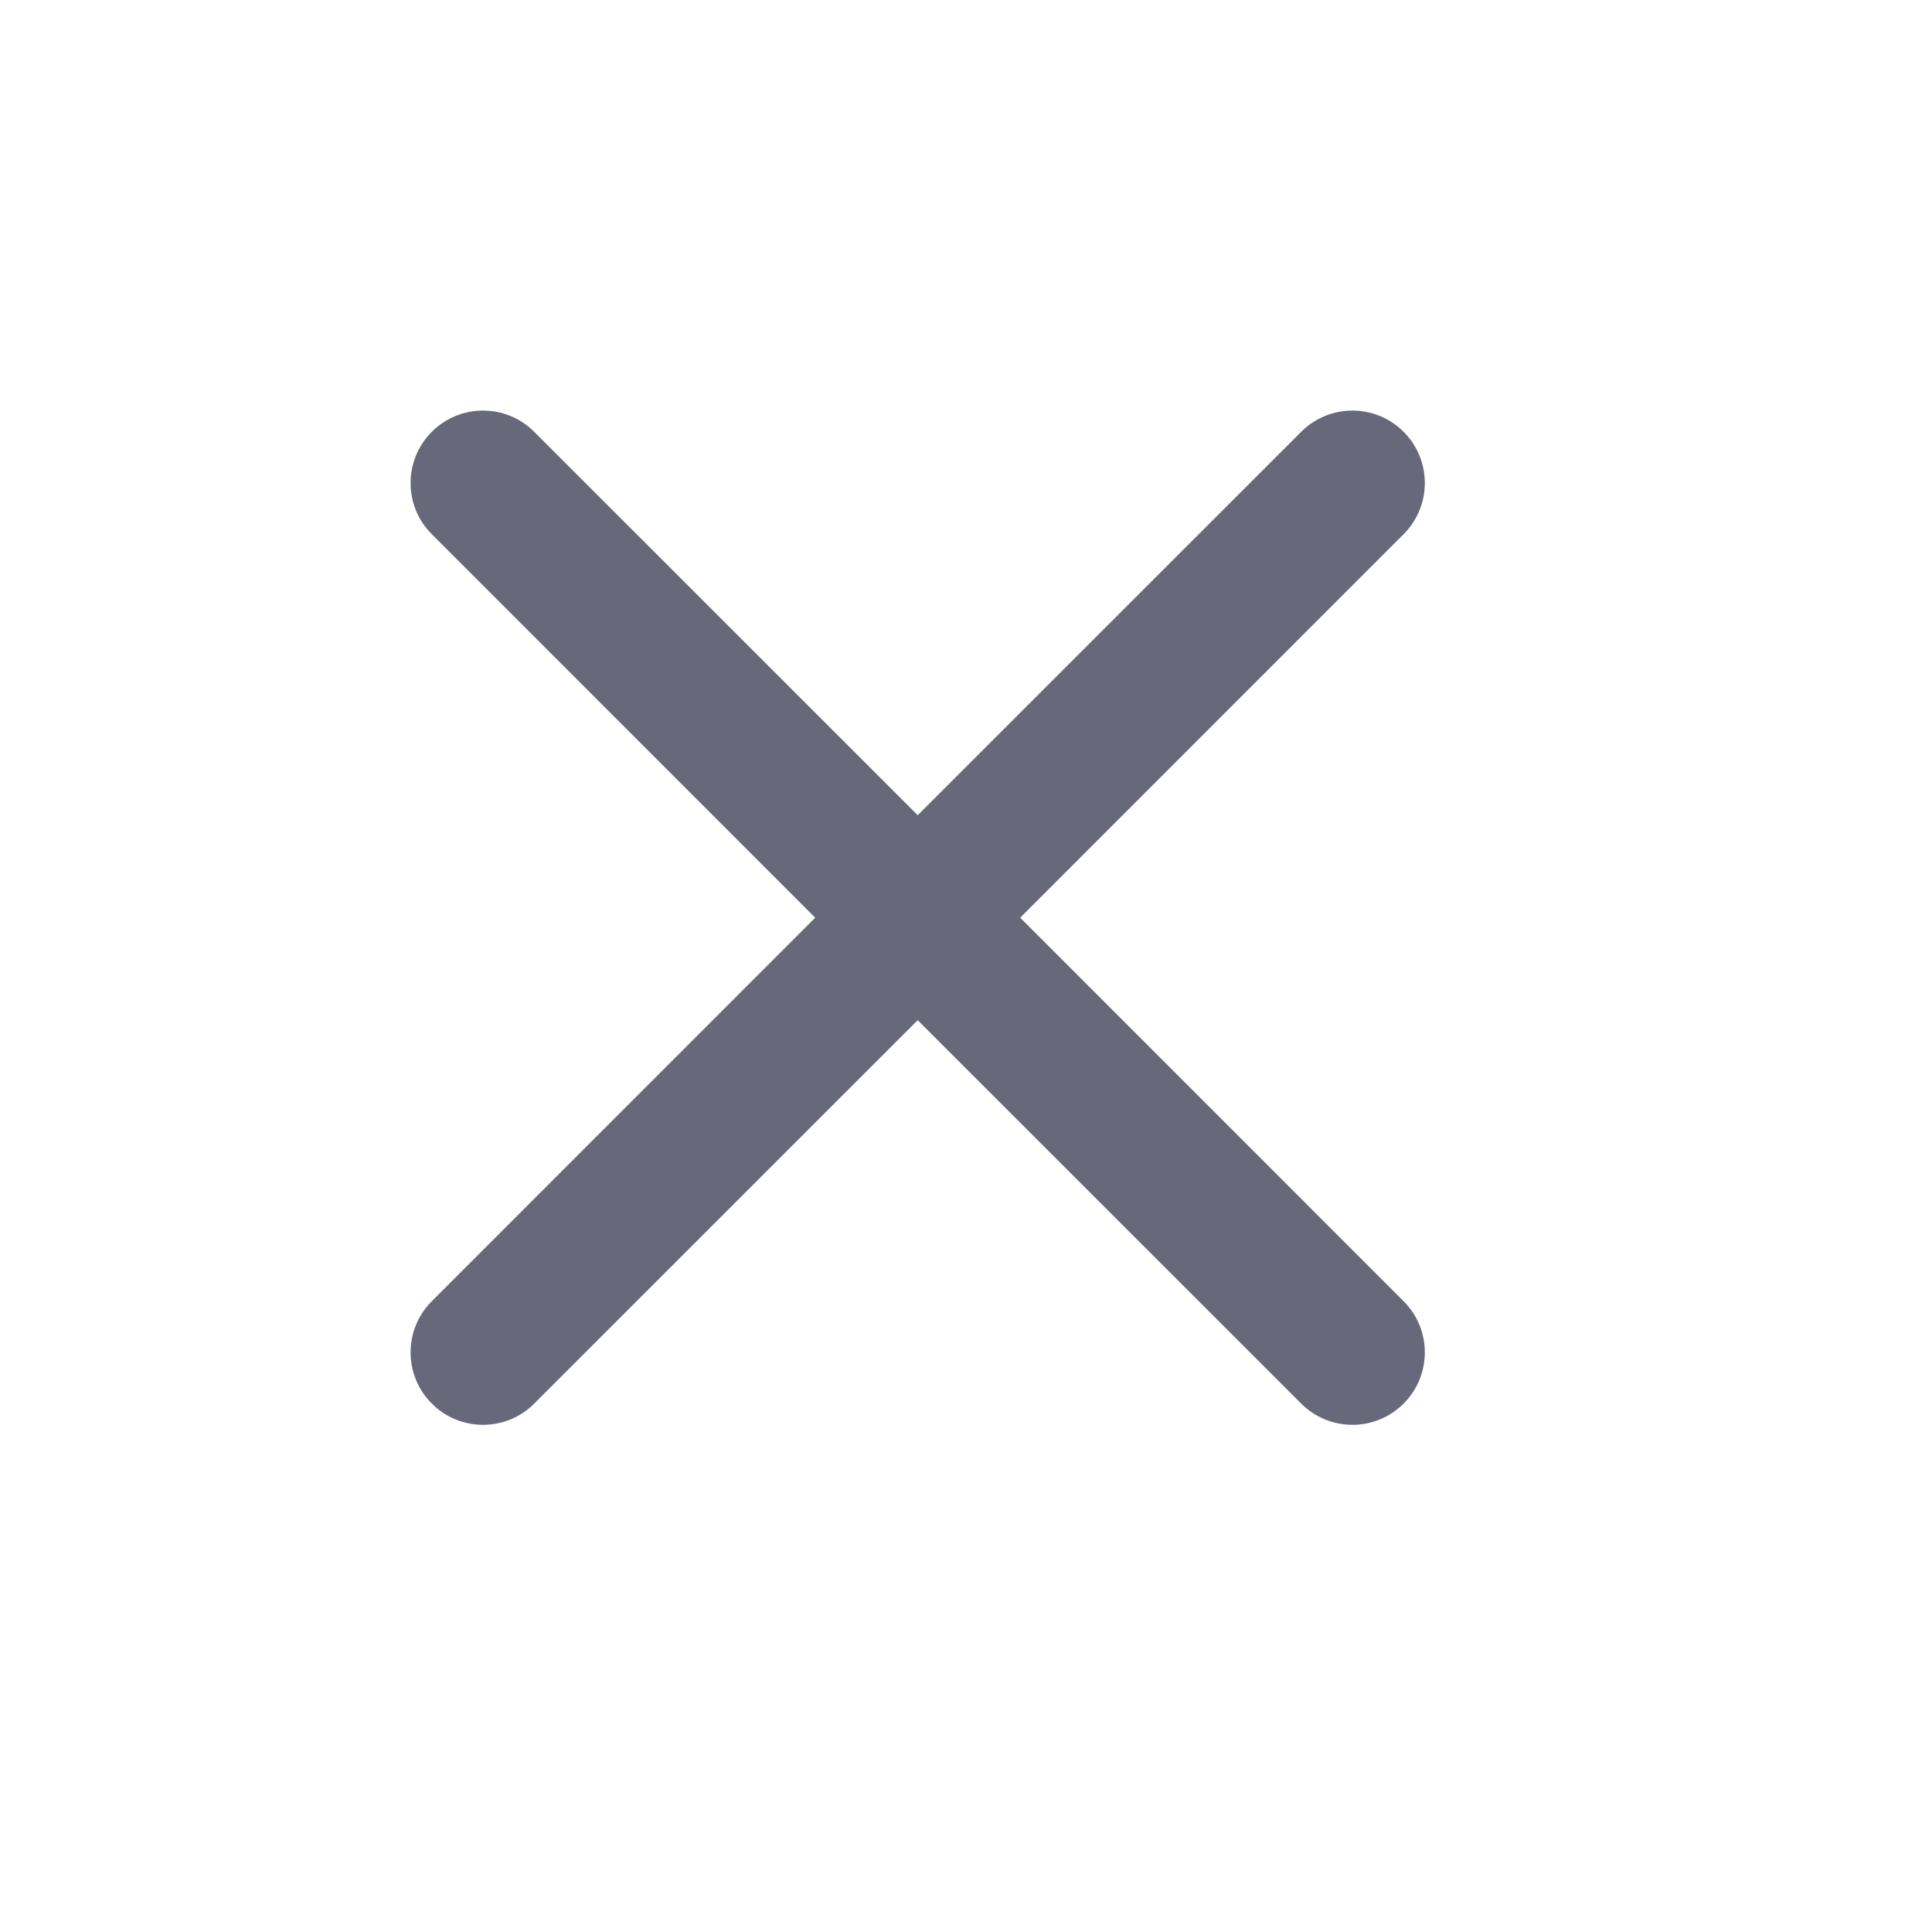
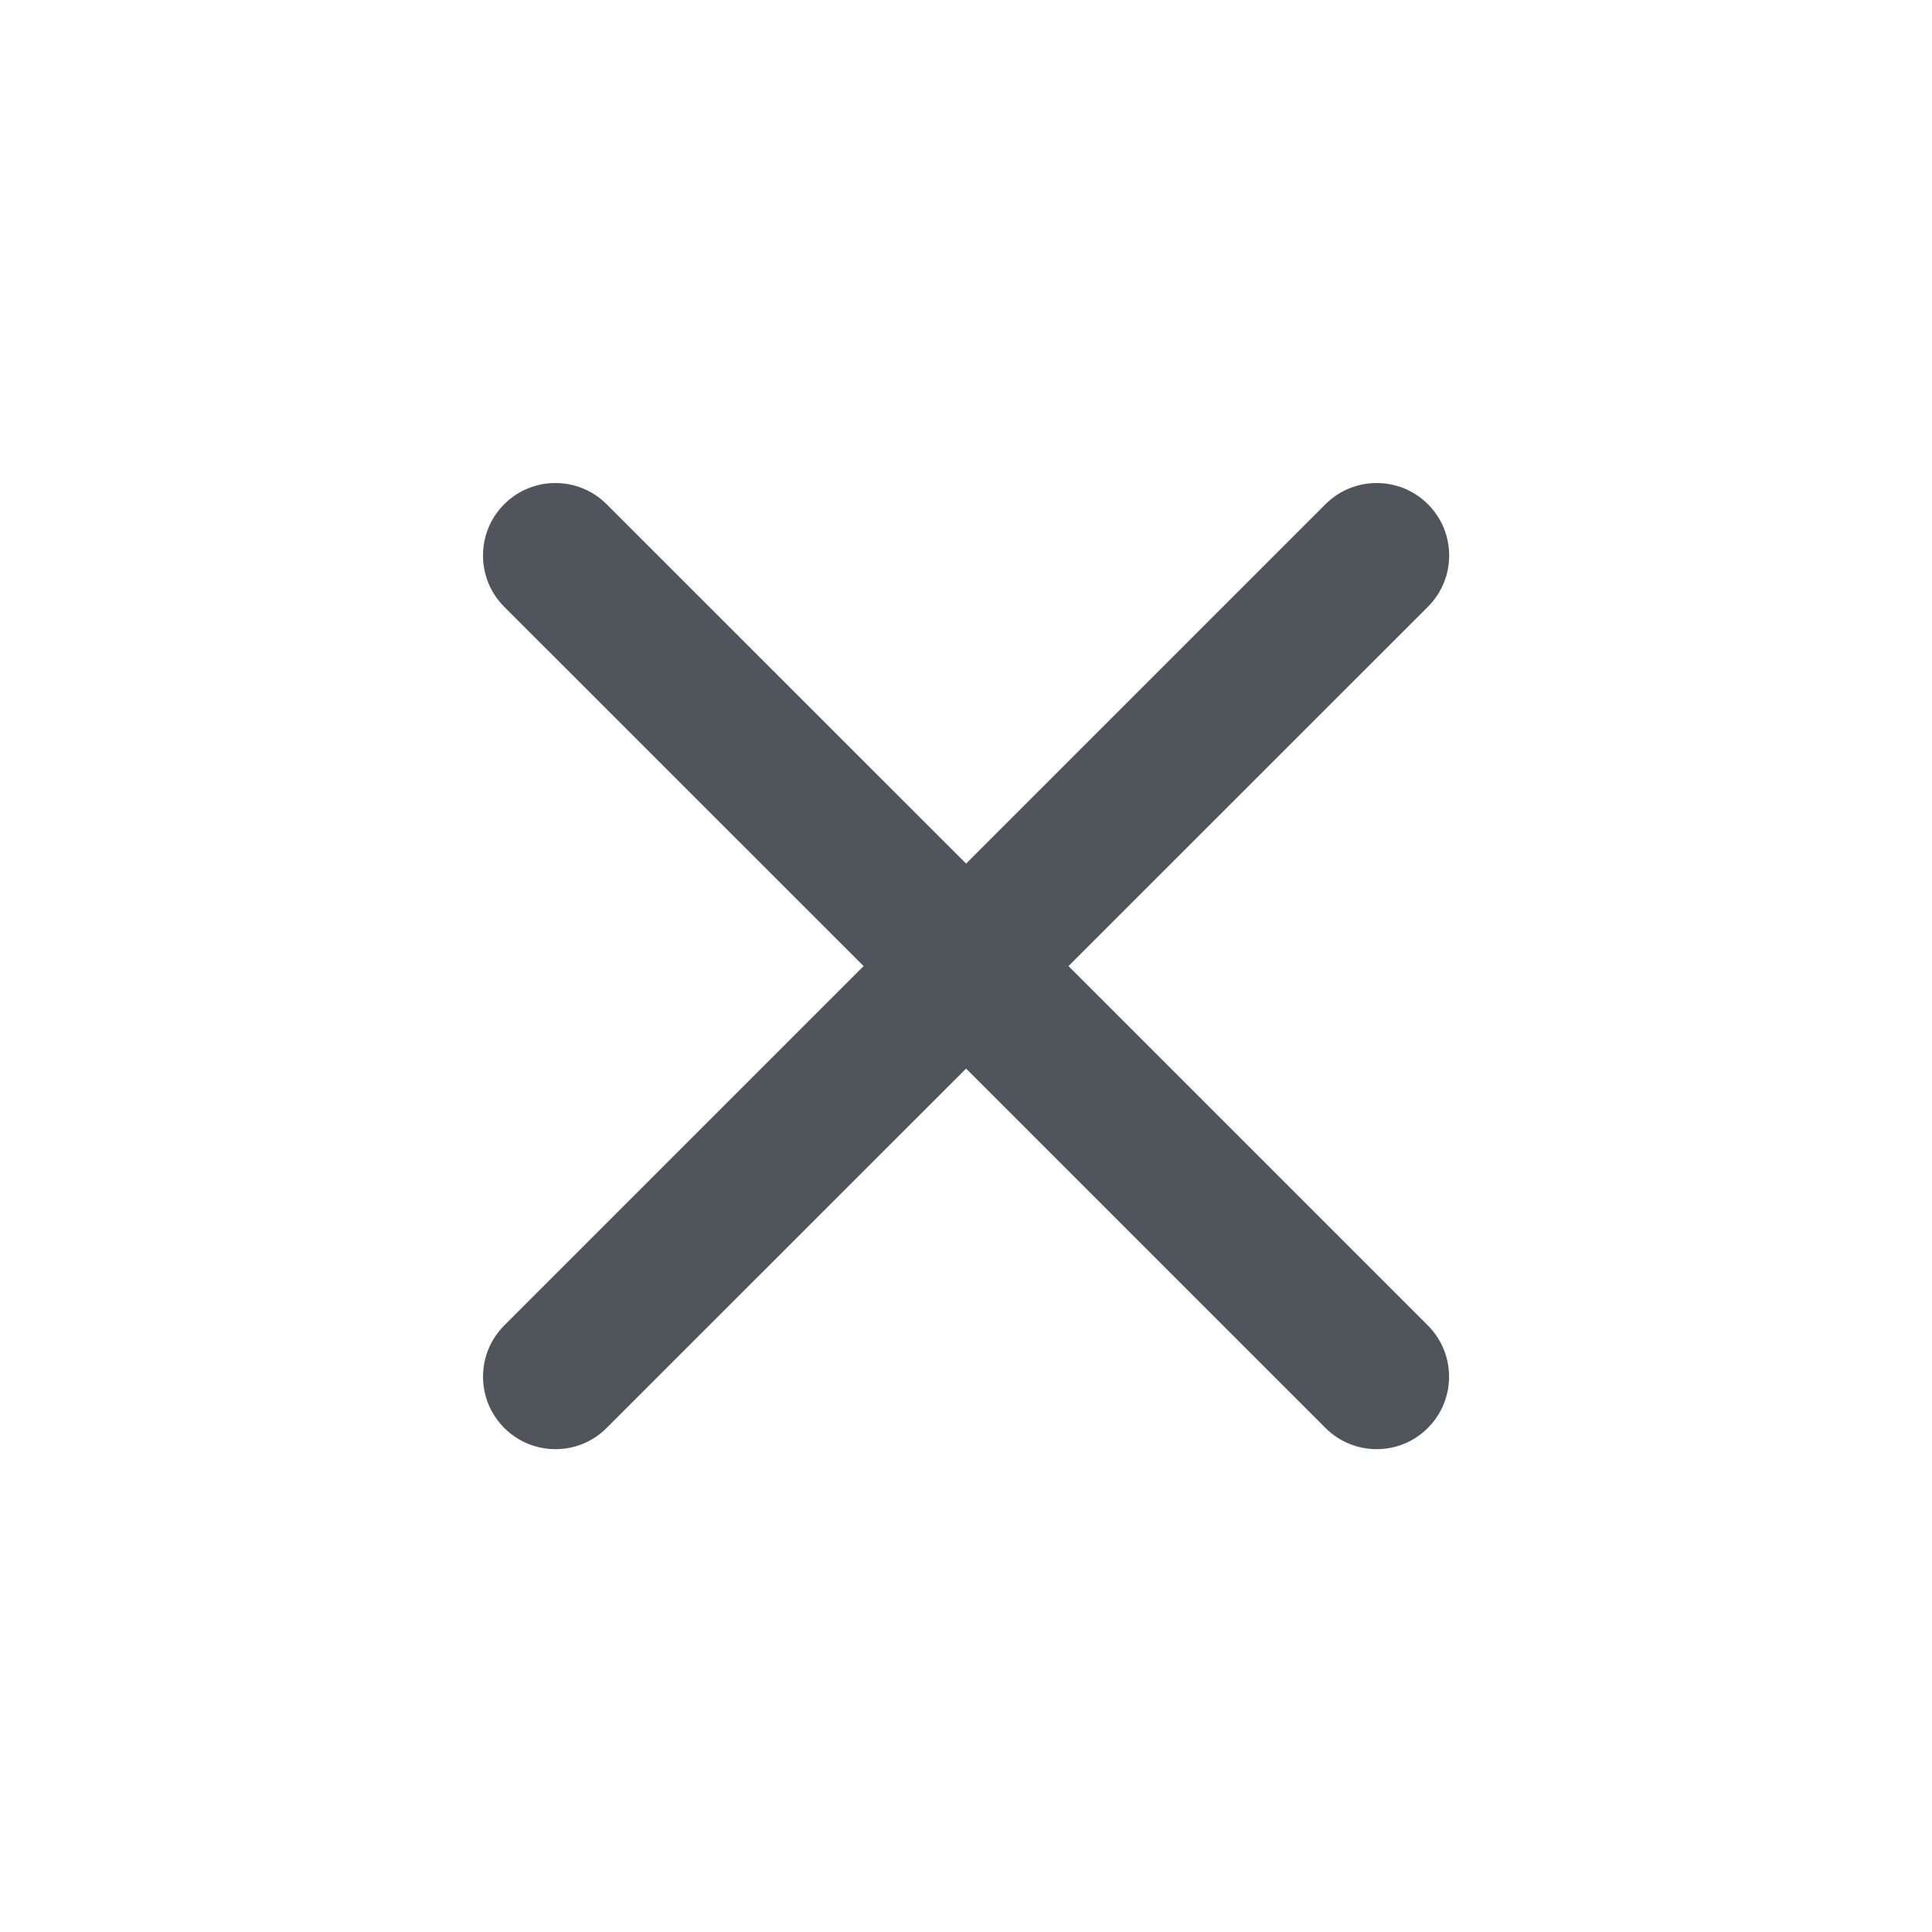
<svg xmlns="http://www.w3.org/2000/svg" width="20" height="20" viewBox="0 0 20 20" fill="none">
-   <path fill-rule="evenodd" clip-rule="evenodd" d="M13.47 4.47C13.763 4.177 14.237 4.177 14.53 4.47C14.823 4.763 14.823 5.237 14.53 5.53L10.561 9.5L14.53 13.47C14.823 13.763 14.823 14.237 14.53 14.53C14.237 14.823 13.763 14.823 13.47 14.53L9.5 10.561L5.53 14.53C5.237 14.823 4.763 14.823 4.47 14.53C4.177 14.237 4.177 13.763 4.47 13.47L8.439 9.5L4.47 5.53C4.177 5.237 4.177 4.763 4.47 4.47C4.763 4.177 5.237 4.177 5.53 4.47L9.5 8.439L13.47 4.47Z" fill="#676879" />
+   <path fill-rule="evenodd" clip-rule="evenodd" d="M6.28 5.22C5.987 4.927 5.512 4.927 5.219 5.22C4.927 5.513 4.927 5.988 5.219 6.281L8.94 10.001L5.22 13.721C4.927 14.014 4.927 14.489 5.22 14.782C5.513 15.075 5.988 15.075 6.28 14.782L10.001 11.062L13.721 14.782C14.014 15.075 14.489 15.075 14.781 14.782C15.074 14.489 15.074 14.014 14.781 13.721L11.061 10.001L14.782 6.281C15.075 5.988 15.075 5.513 14.782 5.22C14.489 4.927 14.014 4.927 13.721 5.22L10.001 8.94L6.28 5.22Z" fill="#50545B" />
</svg>
